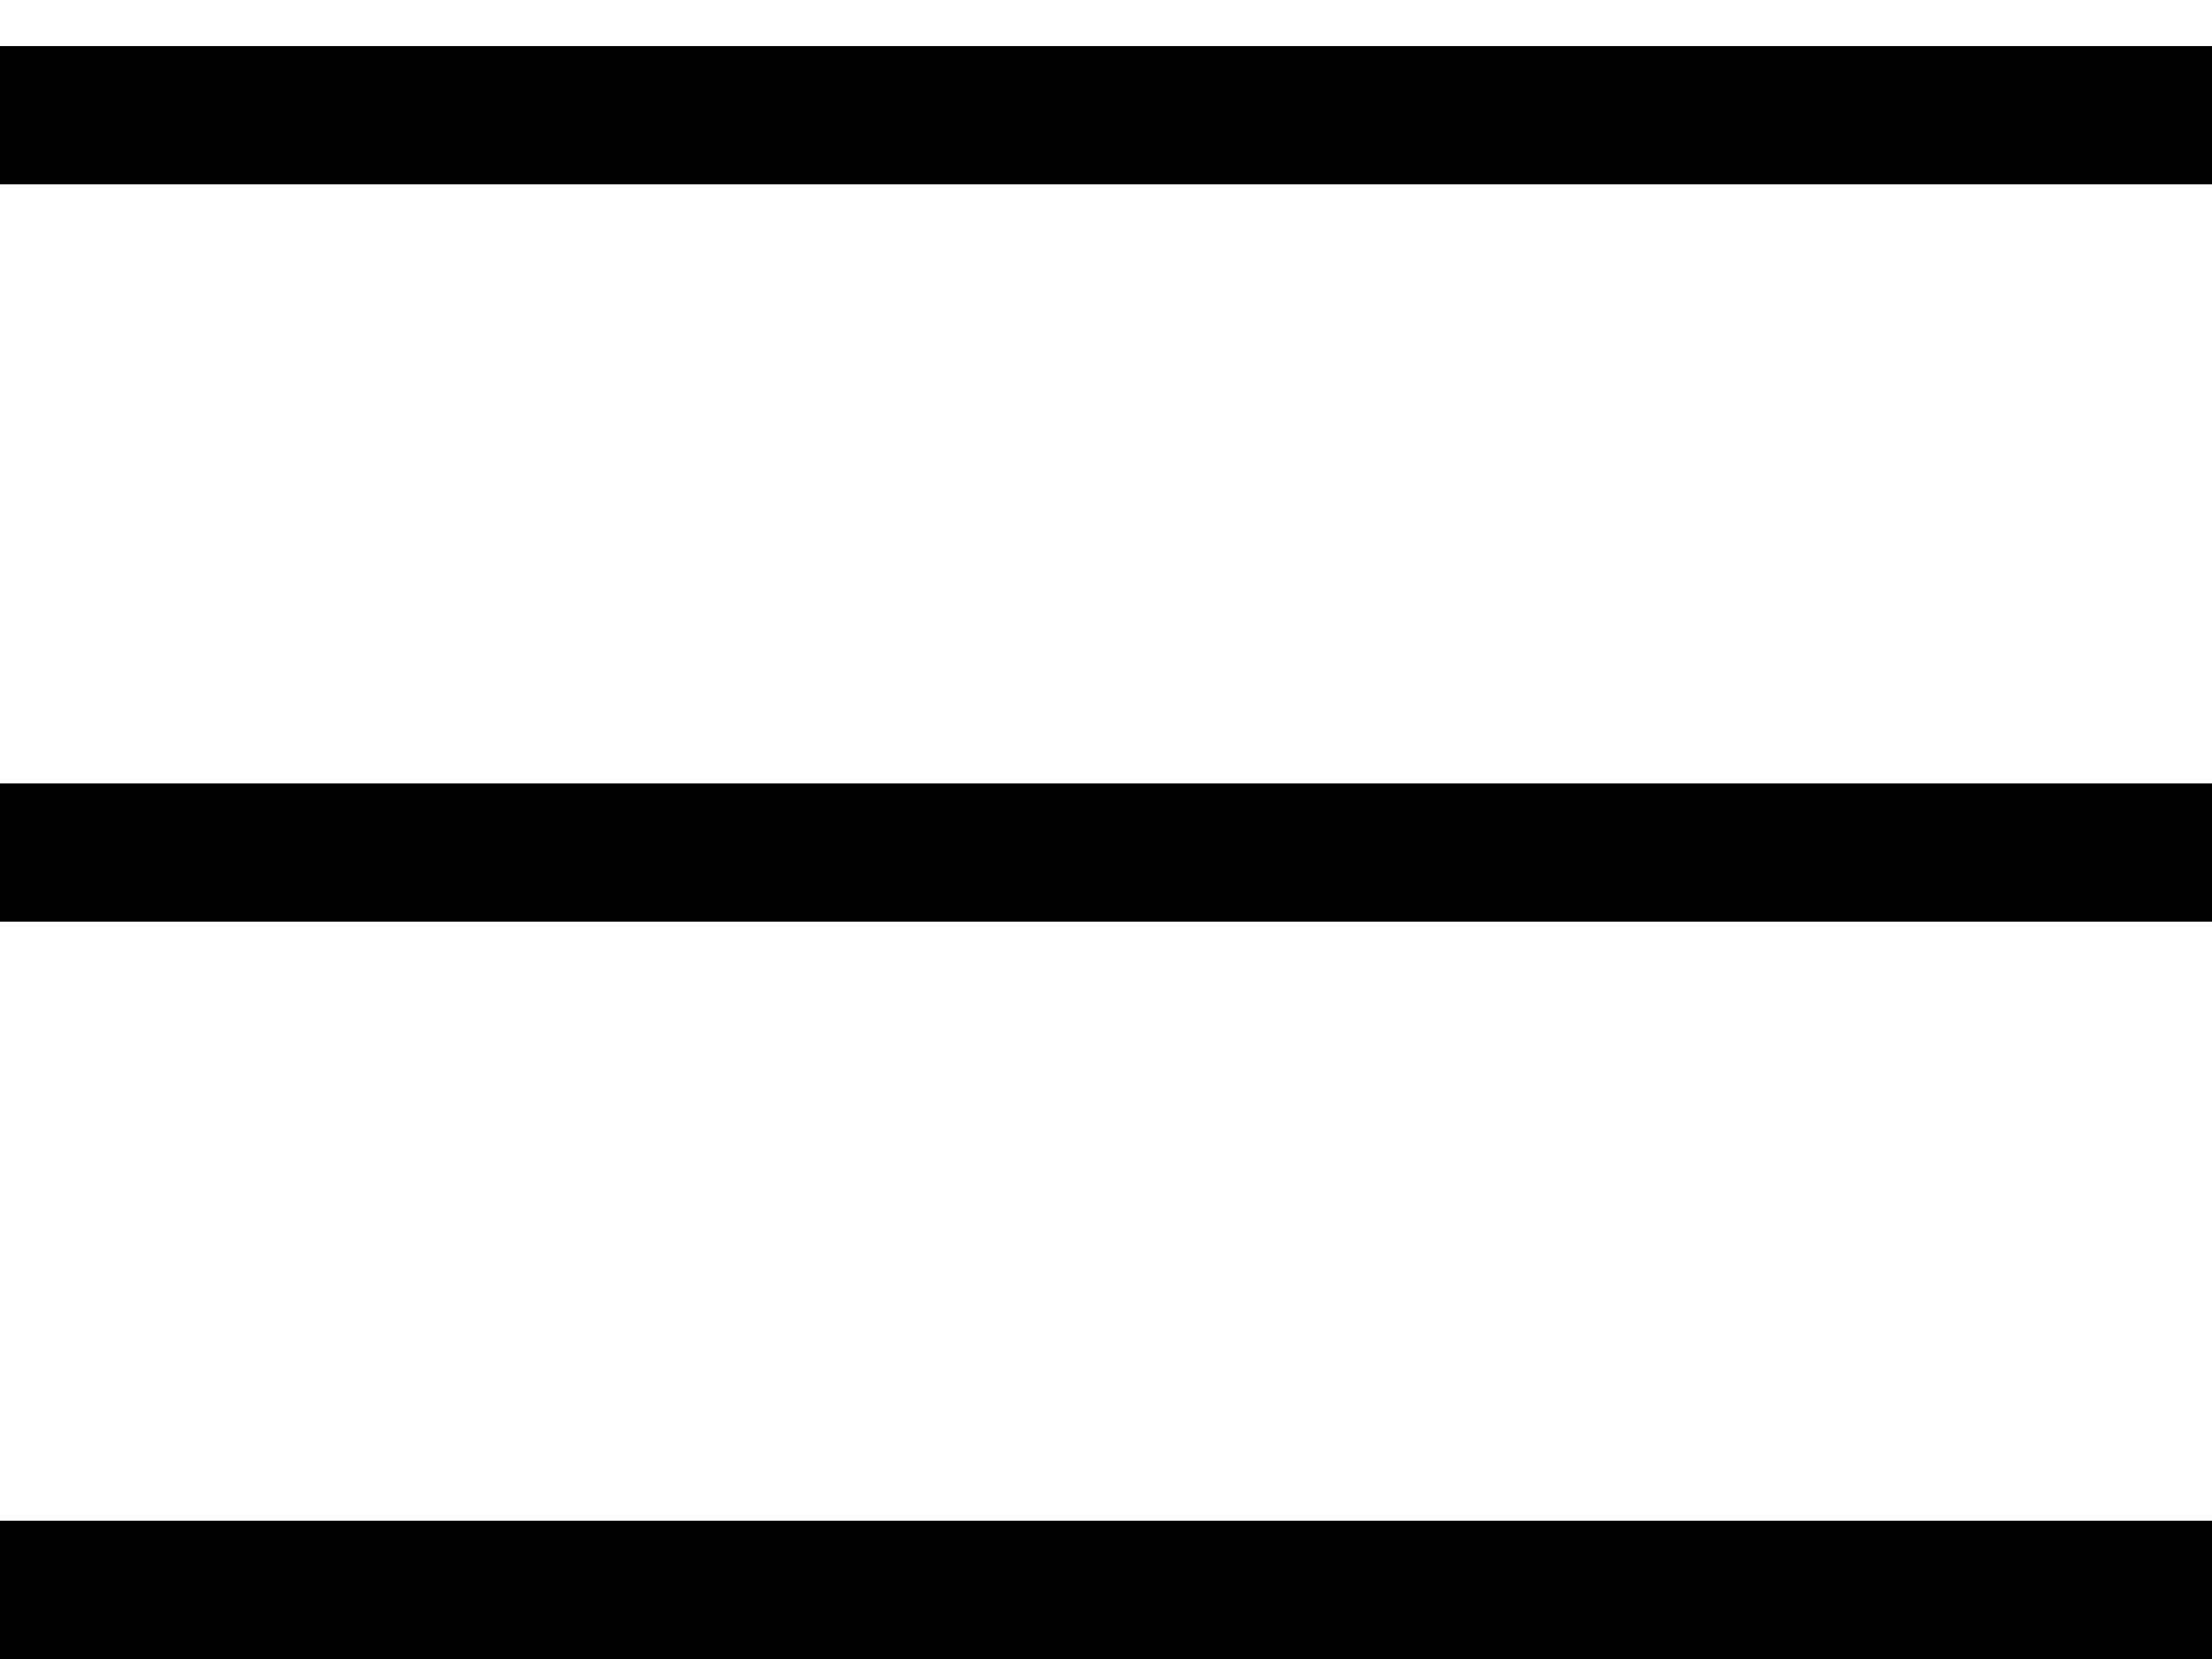
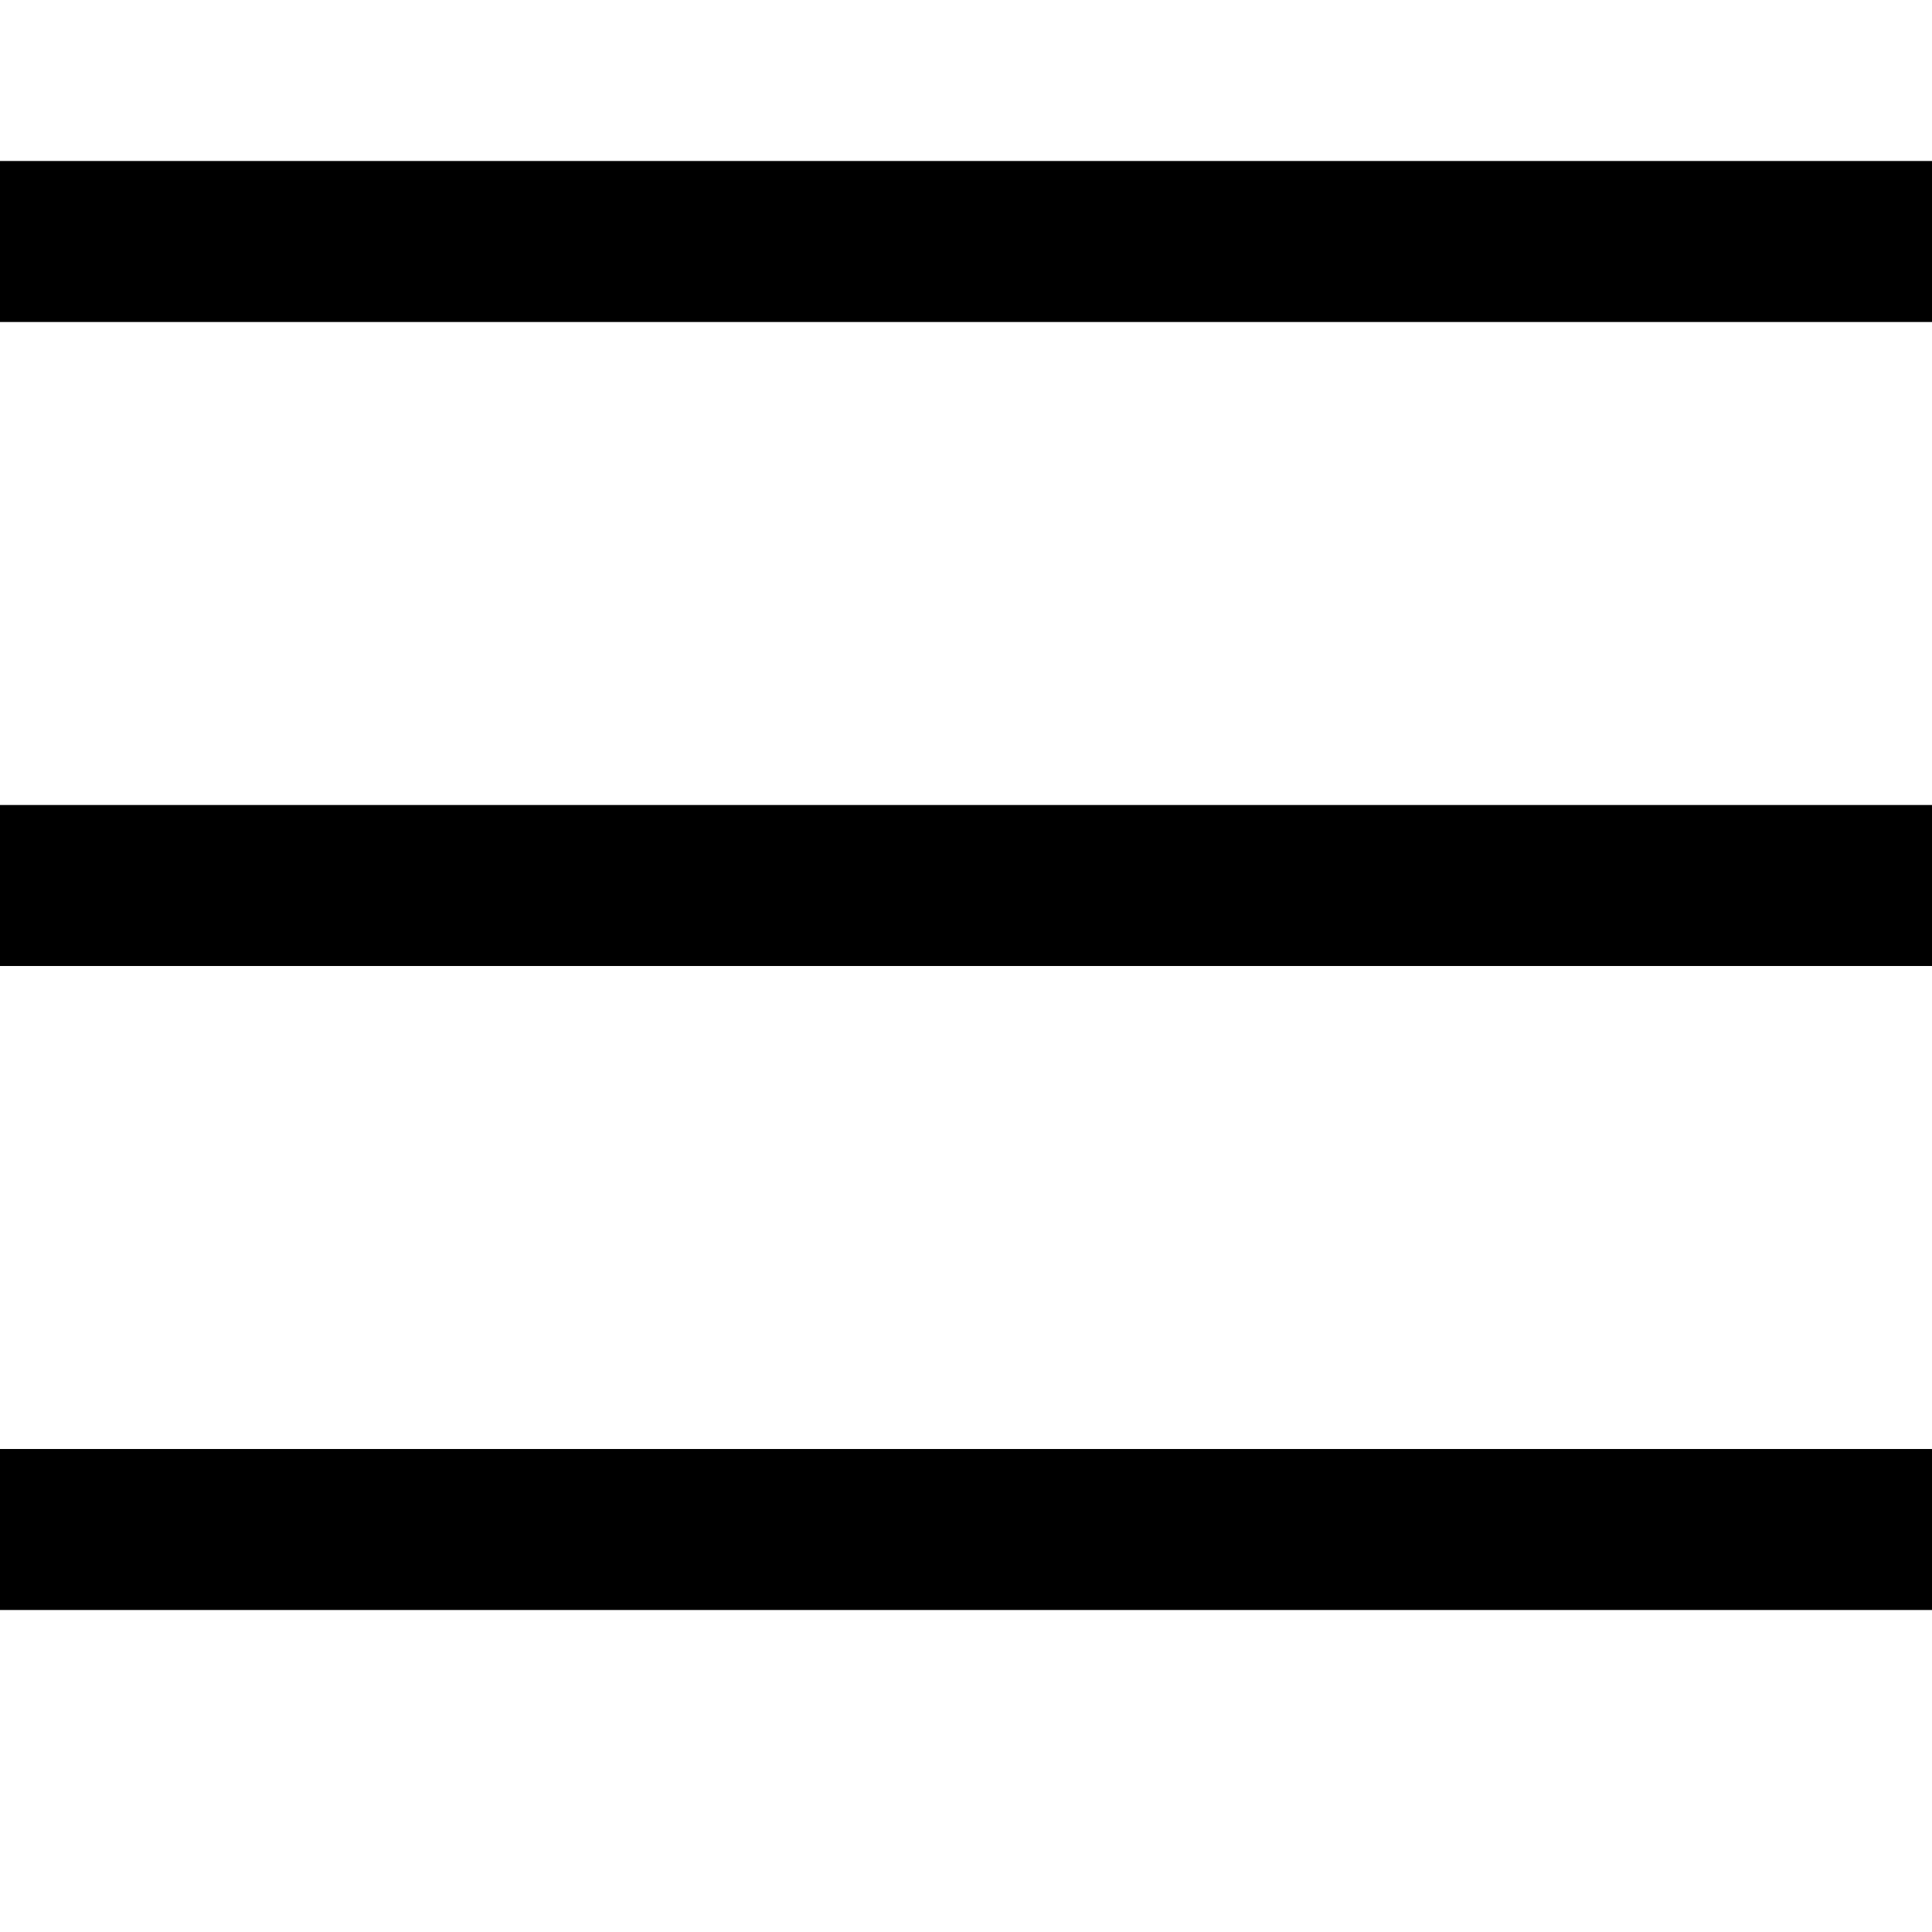
- <svg xmlns="http://www.w3.org/2000/svg" width="24" height="18" viewBox="0 0 24 18" fill="none">
-   <line y1="1.25" x2="24" y2="1.25" stroke="black" stroke-width="1.5" />
-   <line y1="9.25" x2="24" y2="9.25" stroke="black" stroke-width="1.5" />
-   <line y1="17.25" x2="24" y2="17.25" stroke="black" stroke-width="1.5" />
+ <svg xmlns="http://www.w3.org/2000/svg" width="24" height="24" viewBox="0 0 24 24" fill="none">
+   <line y1="3" x2="24" y2="3" stroke="black" stroke-width="2" />
+   <line y1="11" x2="24" y2="11" stroke="black" stroke-width="2" />
+   <line y1="19" x2="24" y2="19" stroke="black" stroke-width="2" />
</svg>
